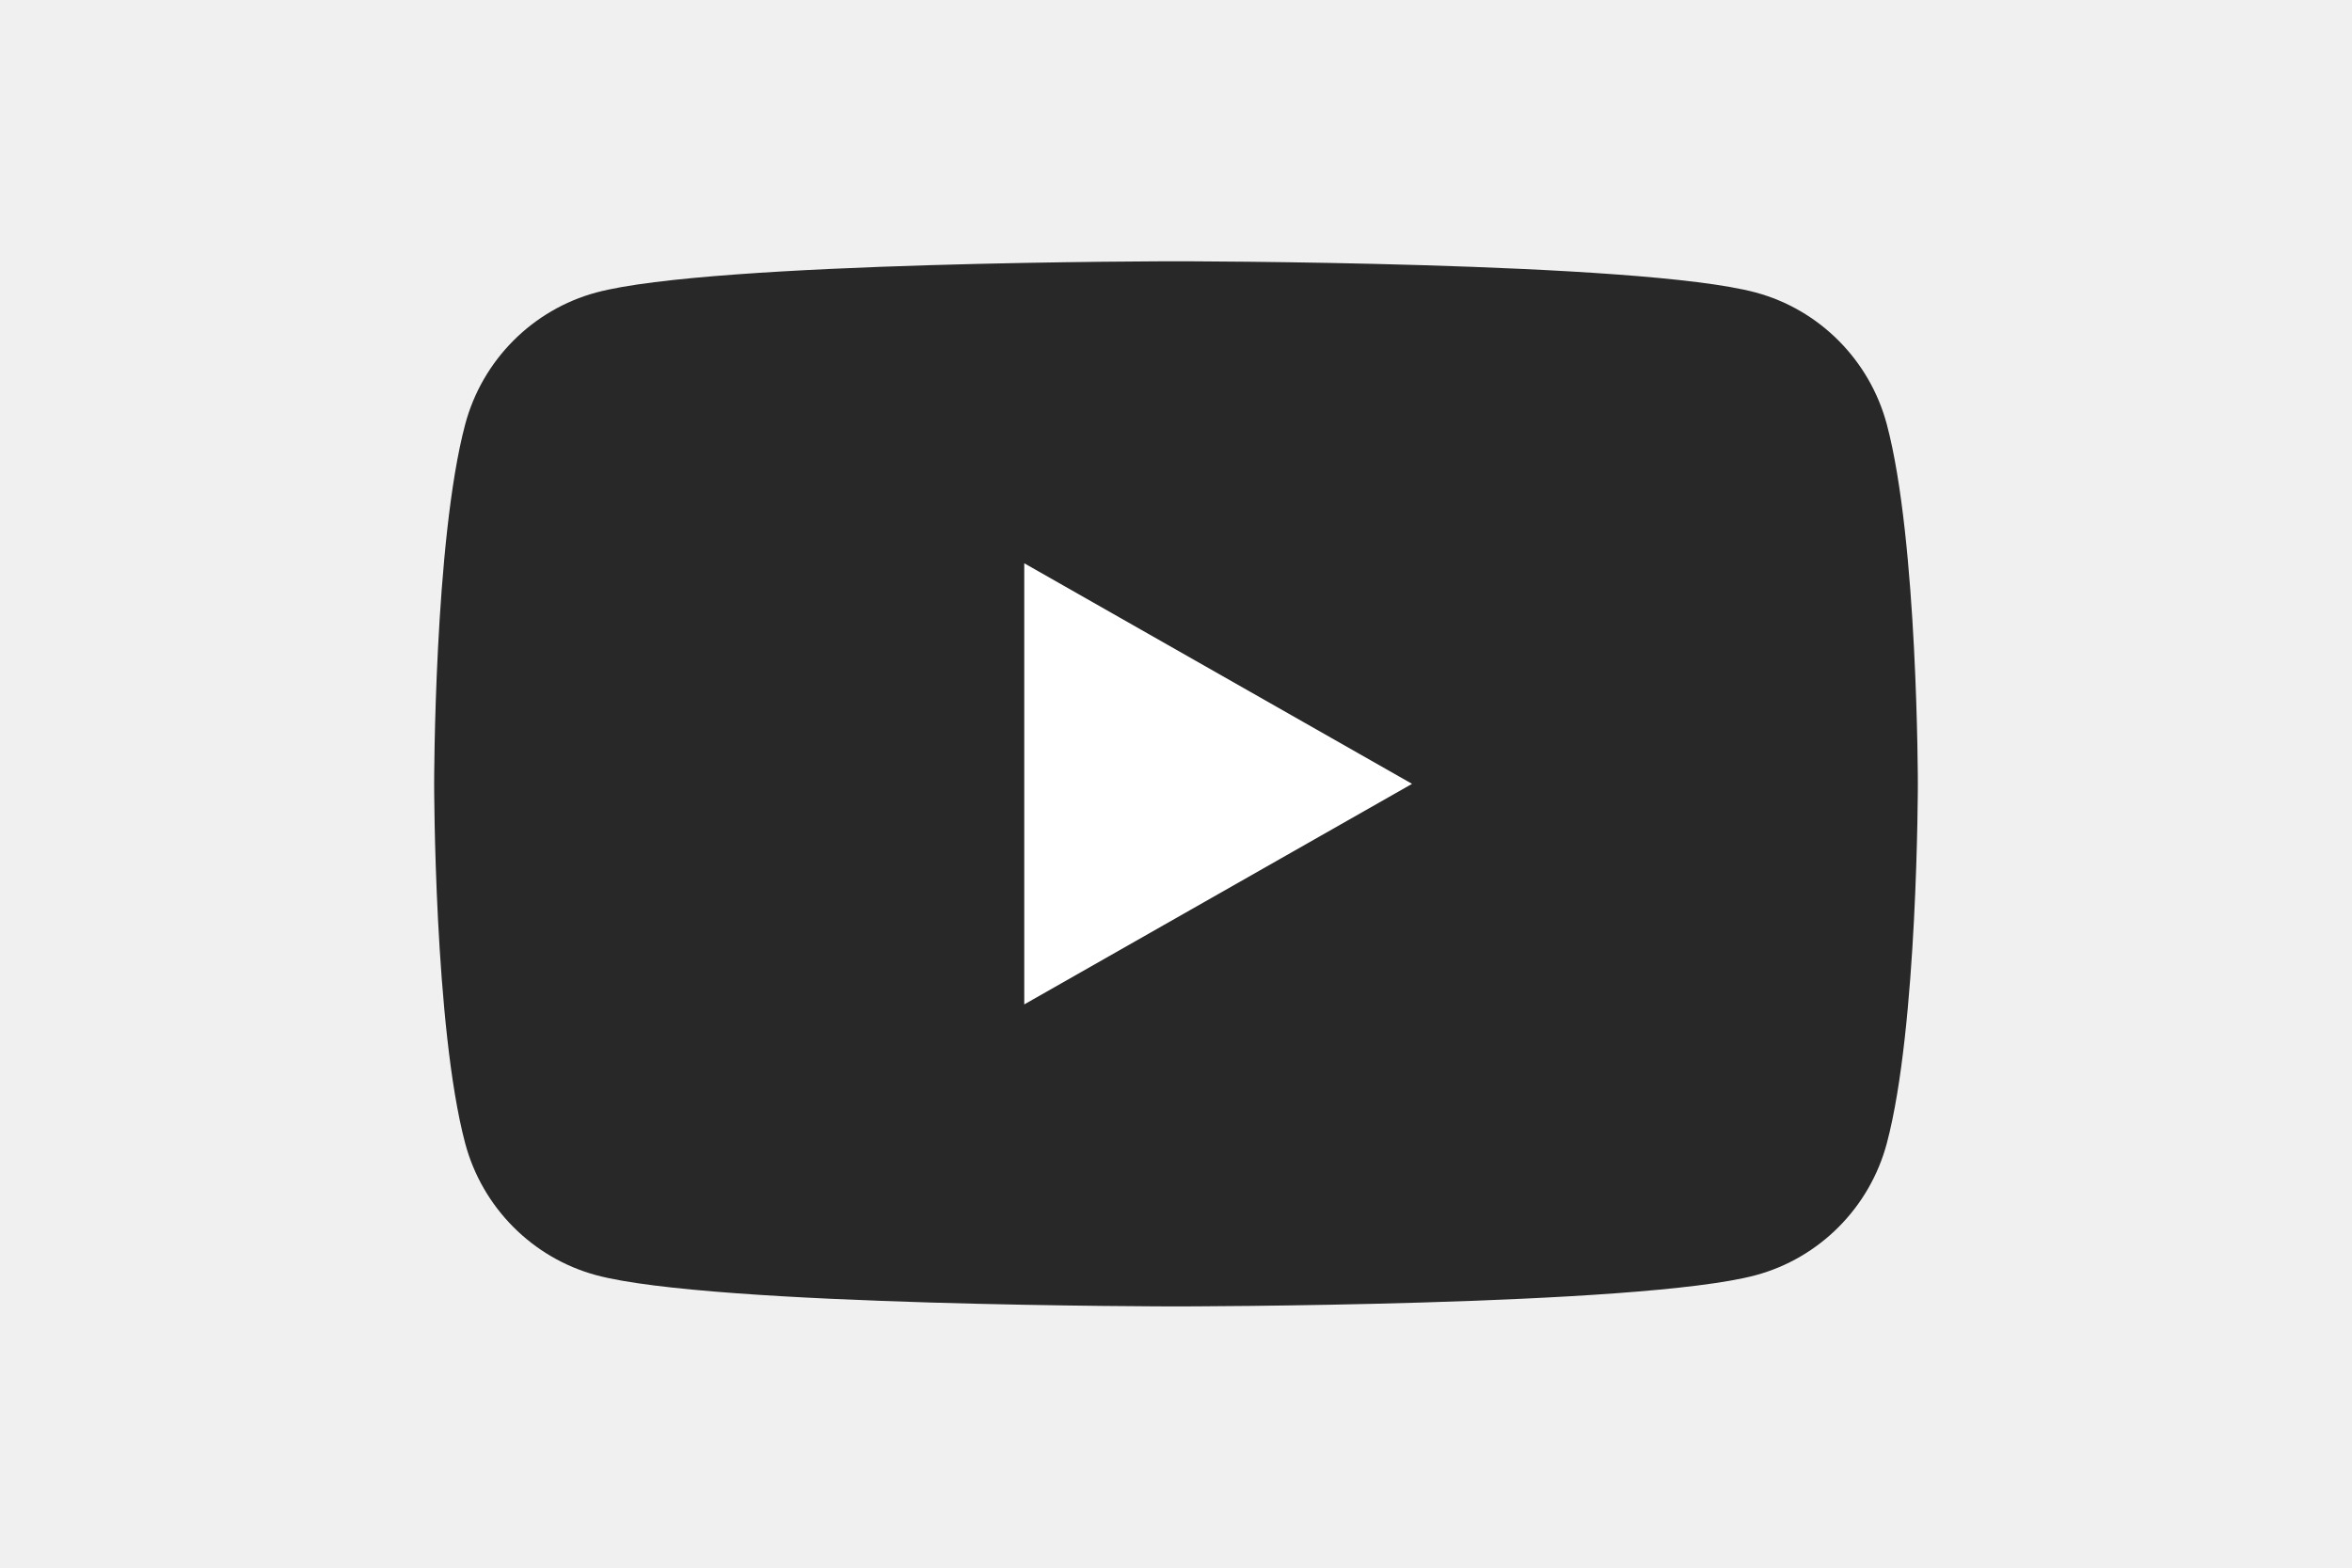
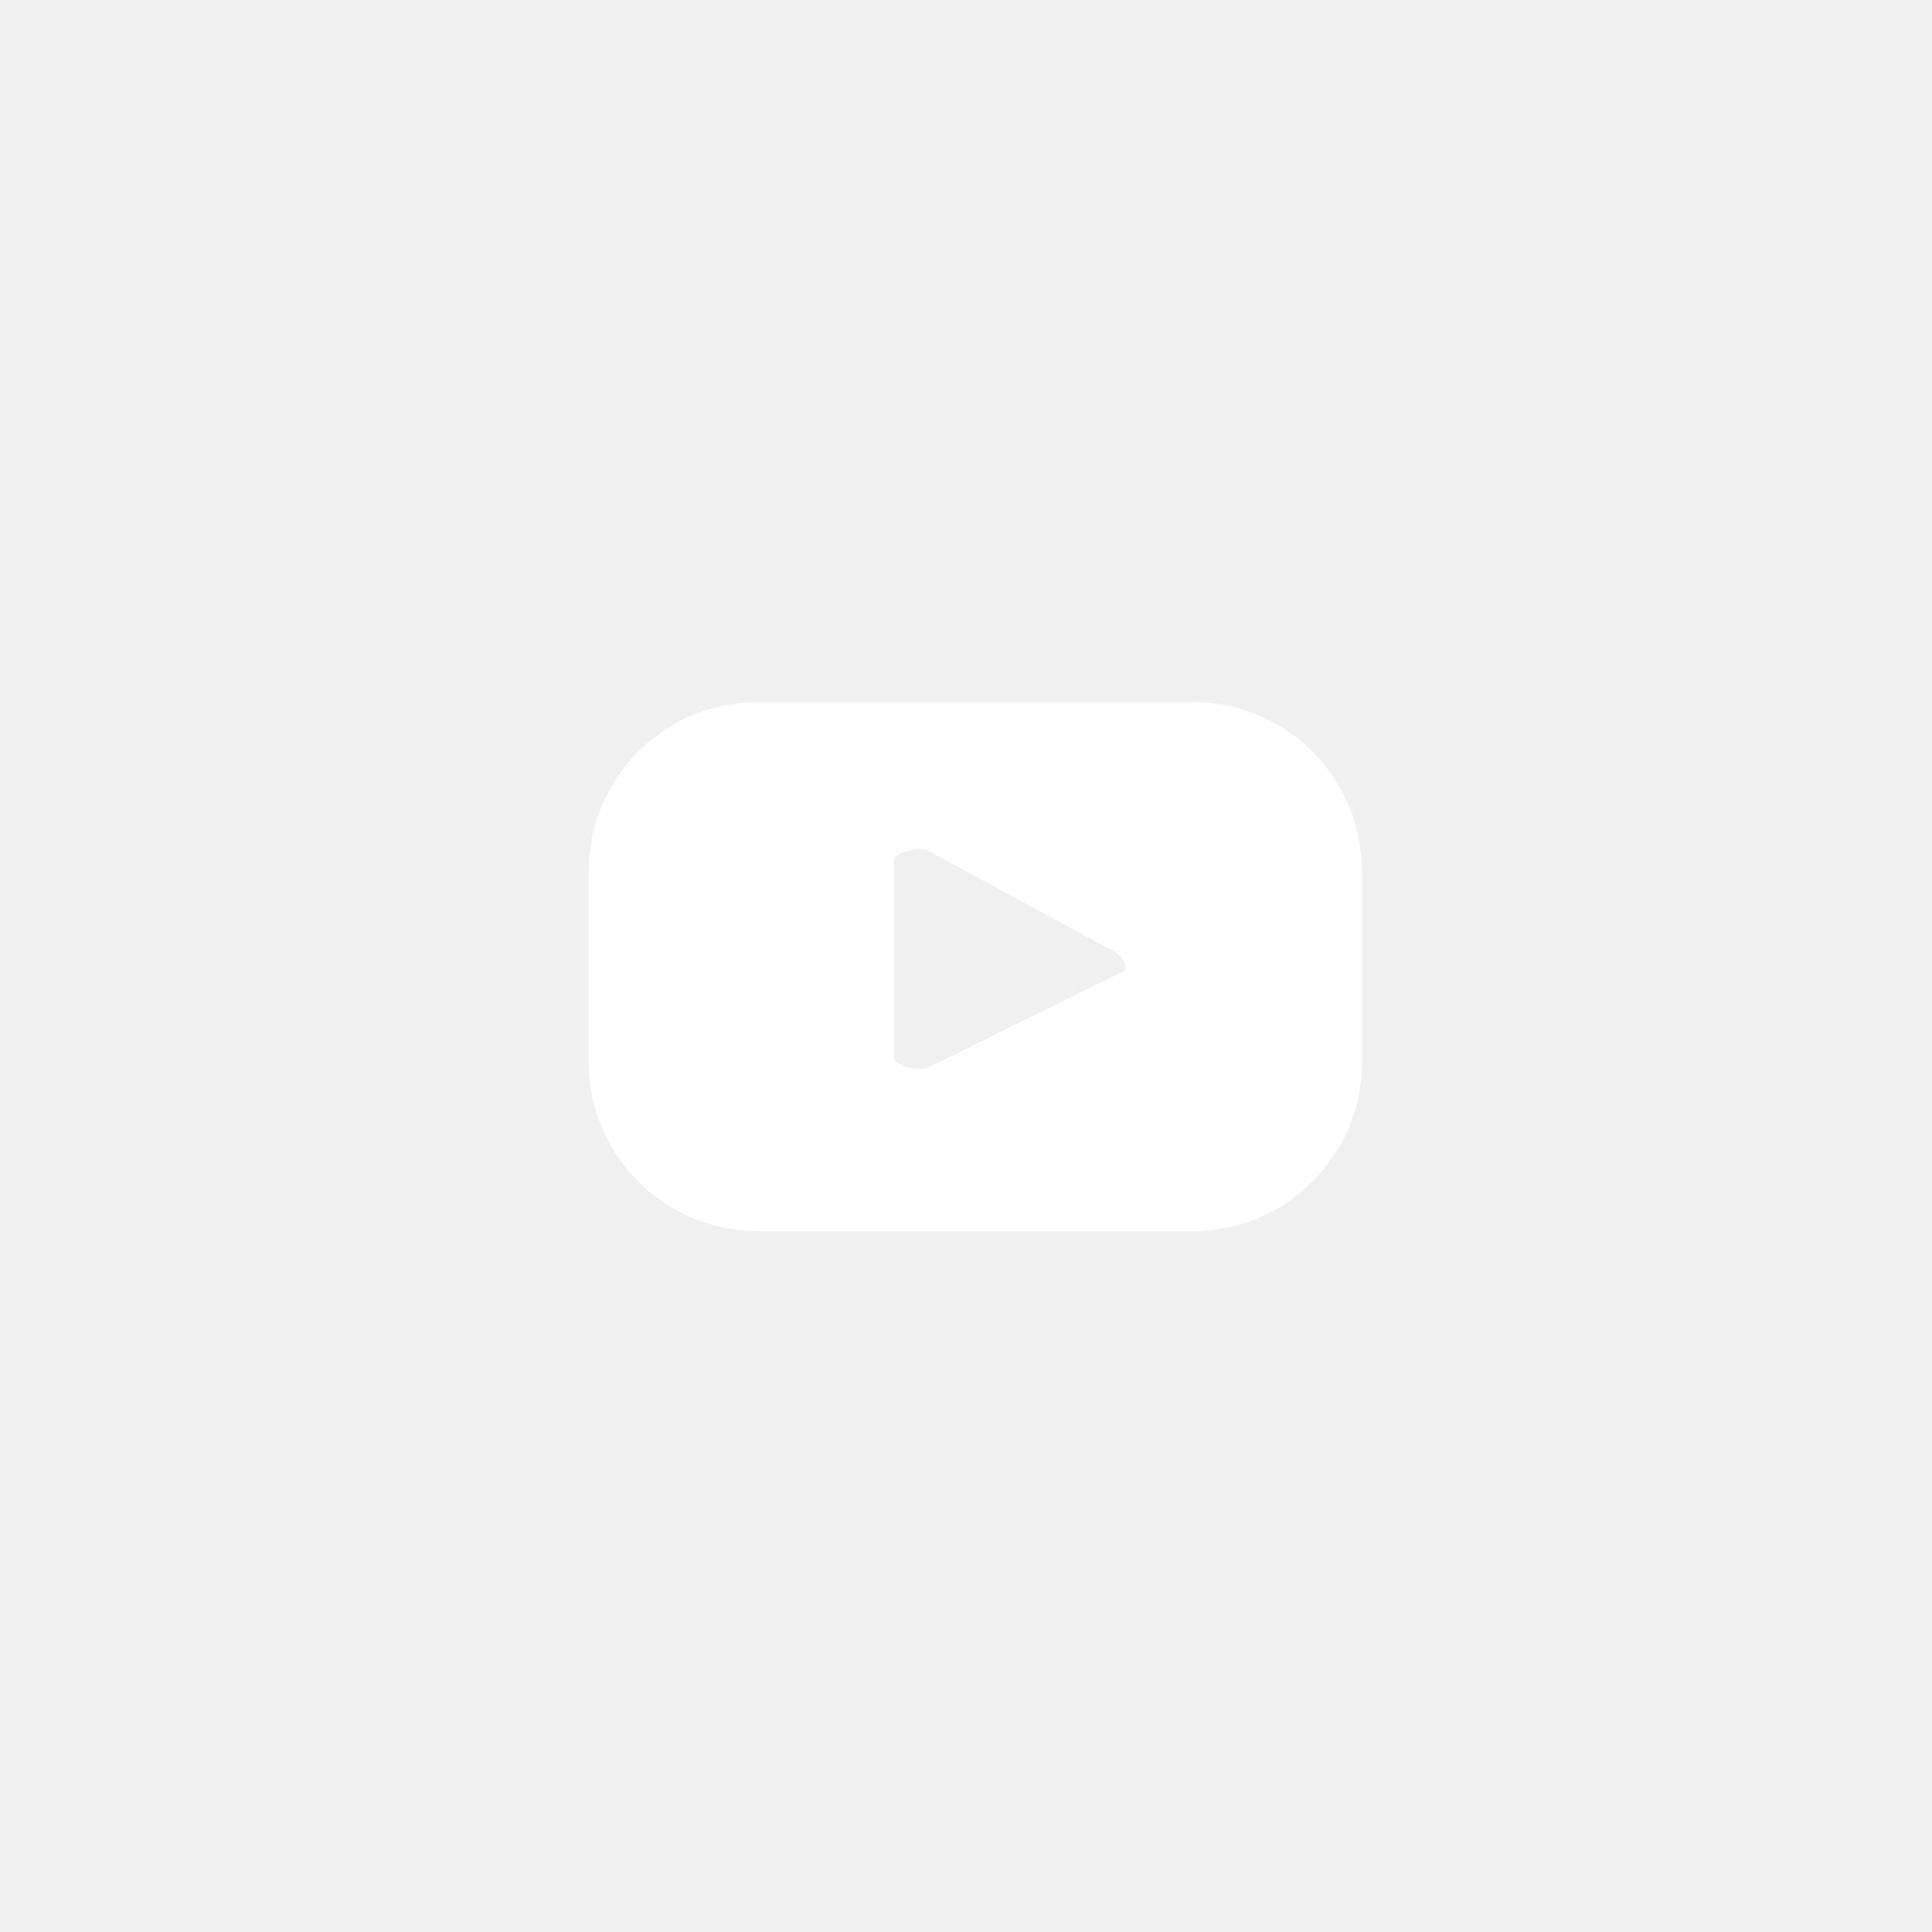
- <svg xmlns="http://www.w3.org/2000/svg" height="800" width="1200" viewBox="-35.2 -41.333 305.067 248">
-   <path d="M229.763 25.817c-2.699-10.162-10.65-18.165-20.747-20.881C190.716 0 117.333 0 117.333 0S43.951 0 25.651 4.936C15.554 7.652 7.602 15.655 4.904 25.817 0 44.237 0 82.667 0 82.667s0 38.43 4.904 56.85c2.698 10.162 10.65 18.164 20.747 20.881 18.3 4.935 91.682 4.935 91.682 4.935s73.383 0 91.683-4.935c10.097-2.717 18.048-10.72 20.747-20.88 4.904-18.422 4.904-56.851 4.904-56.851s0-38.43-4.904-56.85" fill="#282828" />
-   <path d="M93.333 117.558l61.334-34.89-61.334-34.893z" fill="#fff" />
+ <svg xmlns="http://www.w3.org/2000/svg" version="1.1" id="Слой_1" x="0px" y="0px" viewBox="0 0 100 100" style="enable-background:new 0 0 100 100;" xml:space="preserve">
+   <style type="text/css">
+ 	.st0{display:none;}
+ 	.st1{display:inline;fill:#FFFFFF;}
+ 	.st2{fill:#FFFFFF;}
+ </style>
+   <g class="st0">
+     <path class="st1" d="M62.96,39.69c0,1.24-1,2.24-2.24,2.24s-2.24-1.01-2.24-2.24c0-1.24,1.01-2.24,2.24-2.24   S62.96,38.45,62.96,39.69z M60.17,49.76c0,5.2-4.23,9.43-9.43,9.43c-5.2,0-9.43-4.23-9.43-9.43c0-5.2,4.23-9.43,9.43-9.43   C55.94,40.33,60.17,44.56,60.17,49.76z M56.78,49.76c0-3.33-2.71-6.04-6.04-6.04c-3.33,0-6.04,2.71-6.04,6.04   c0,3.33,2.71,6.04,6.04,6.04C54.07,55.8,56.78,53.09,56.78,49.76z M69.82,42.18c0-6.35-5.15-11.5-11.5-11.5H42.63   c-6.35,0-11.5,5.15-11.5,11.5v15.69c0,6.35,5.15,11.5,11.5,11.5h15.69c6.35,0,11.5-5.15,11.5-11.5V42.18z M66.05,57.7   c0,4.36-3.54,7.9-7.9,7.9H42.8c-4.36,0-7.9-3.54-7.9-7.9V42.35c0-4.36,3.54-7.9,7.9-7.9h15.35c4.36,0,7.9,3.54,7.9,7.9V57.7z" />
+   </g>
+   <g>
+     <path class="st2" d="M70.49,45.09c0-4.83-3.92-8.75-8.75-8.75H39.22c-4.83,0-8.75,3.92-8.75,8.75v9.88c0,4.83,3.92,8.75,8.75,8.75   h22.53c4.83,0,8.75-3.92,8.75-8.75V45.09z M58.11,50.29l-10.07,4.97c-0.39,0.21-1.77-0.07-1.77-0.52V44.54   c0-0.45,1.39-0.74,1.78-0.51l9.63,5.23C58.07,49.49,58.51,50.07,58.11,50.29z" />
+   </g>
</svg>
